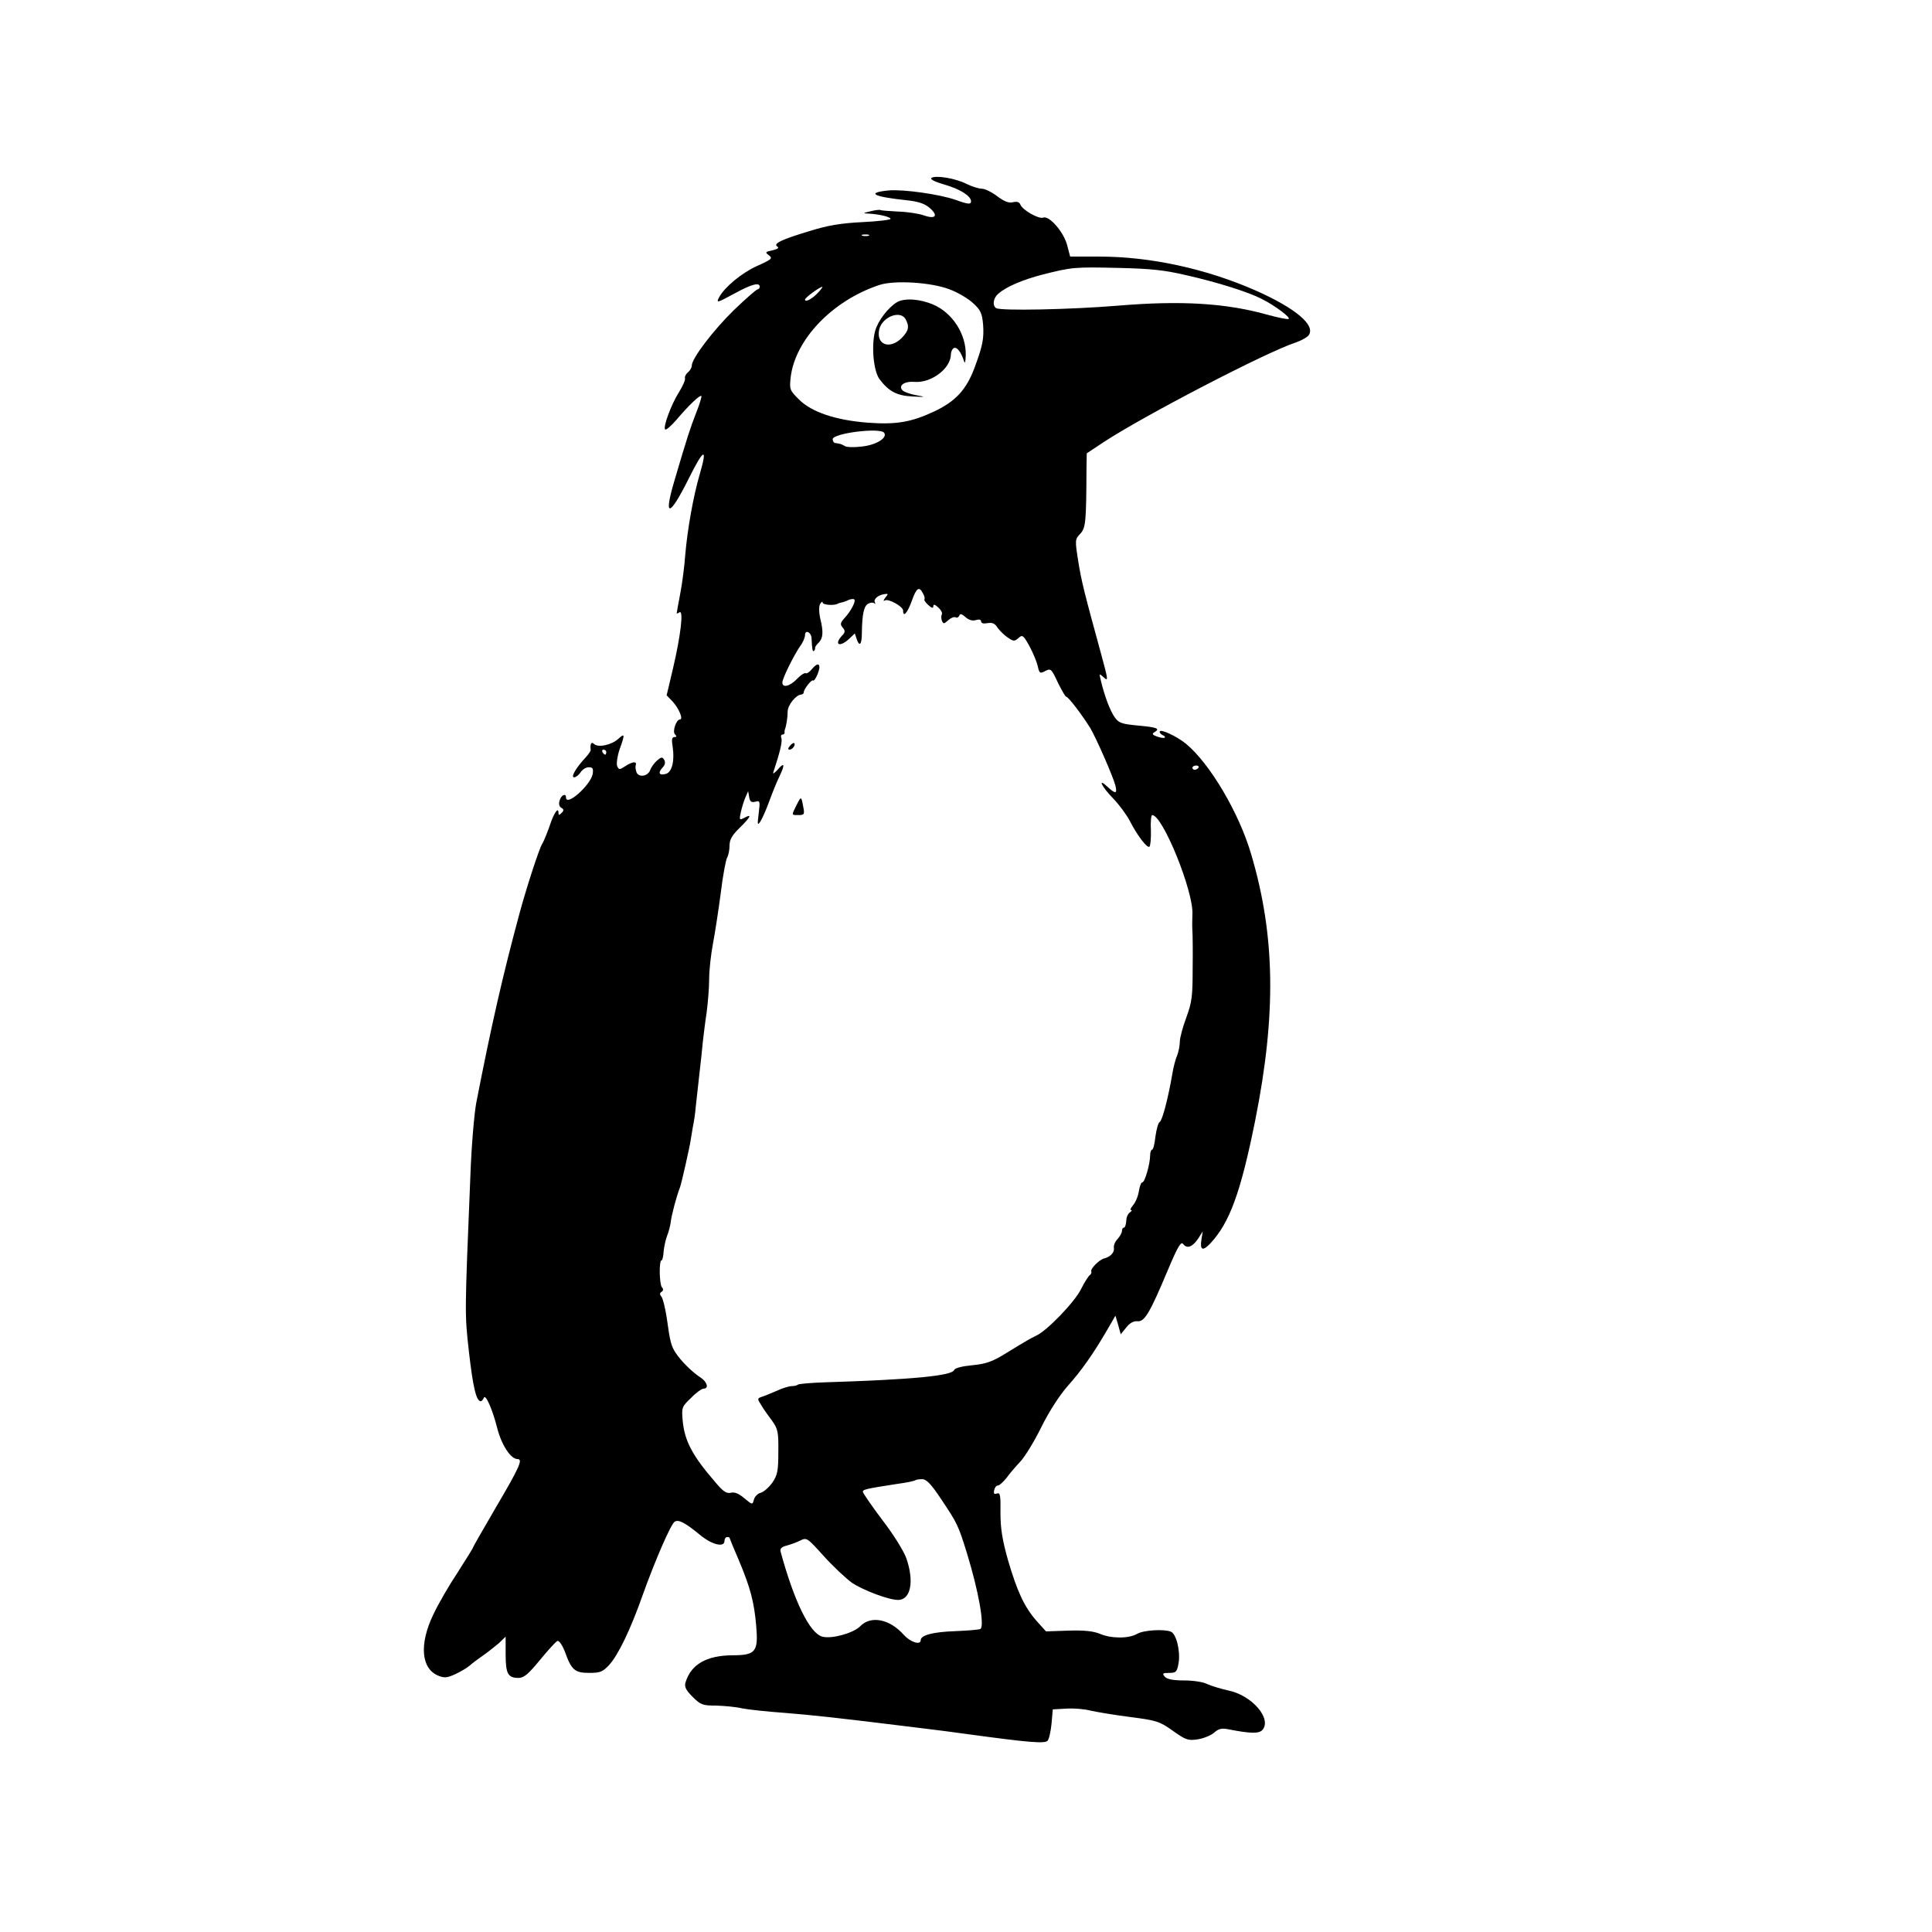
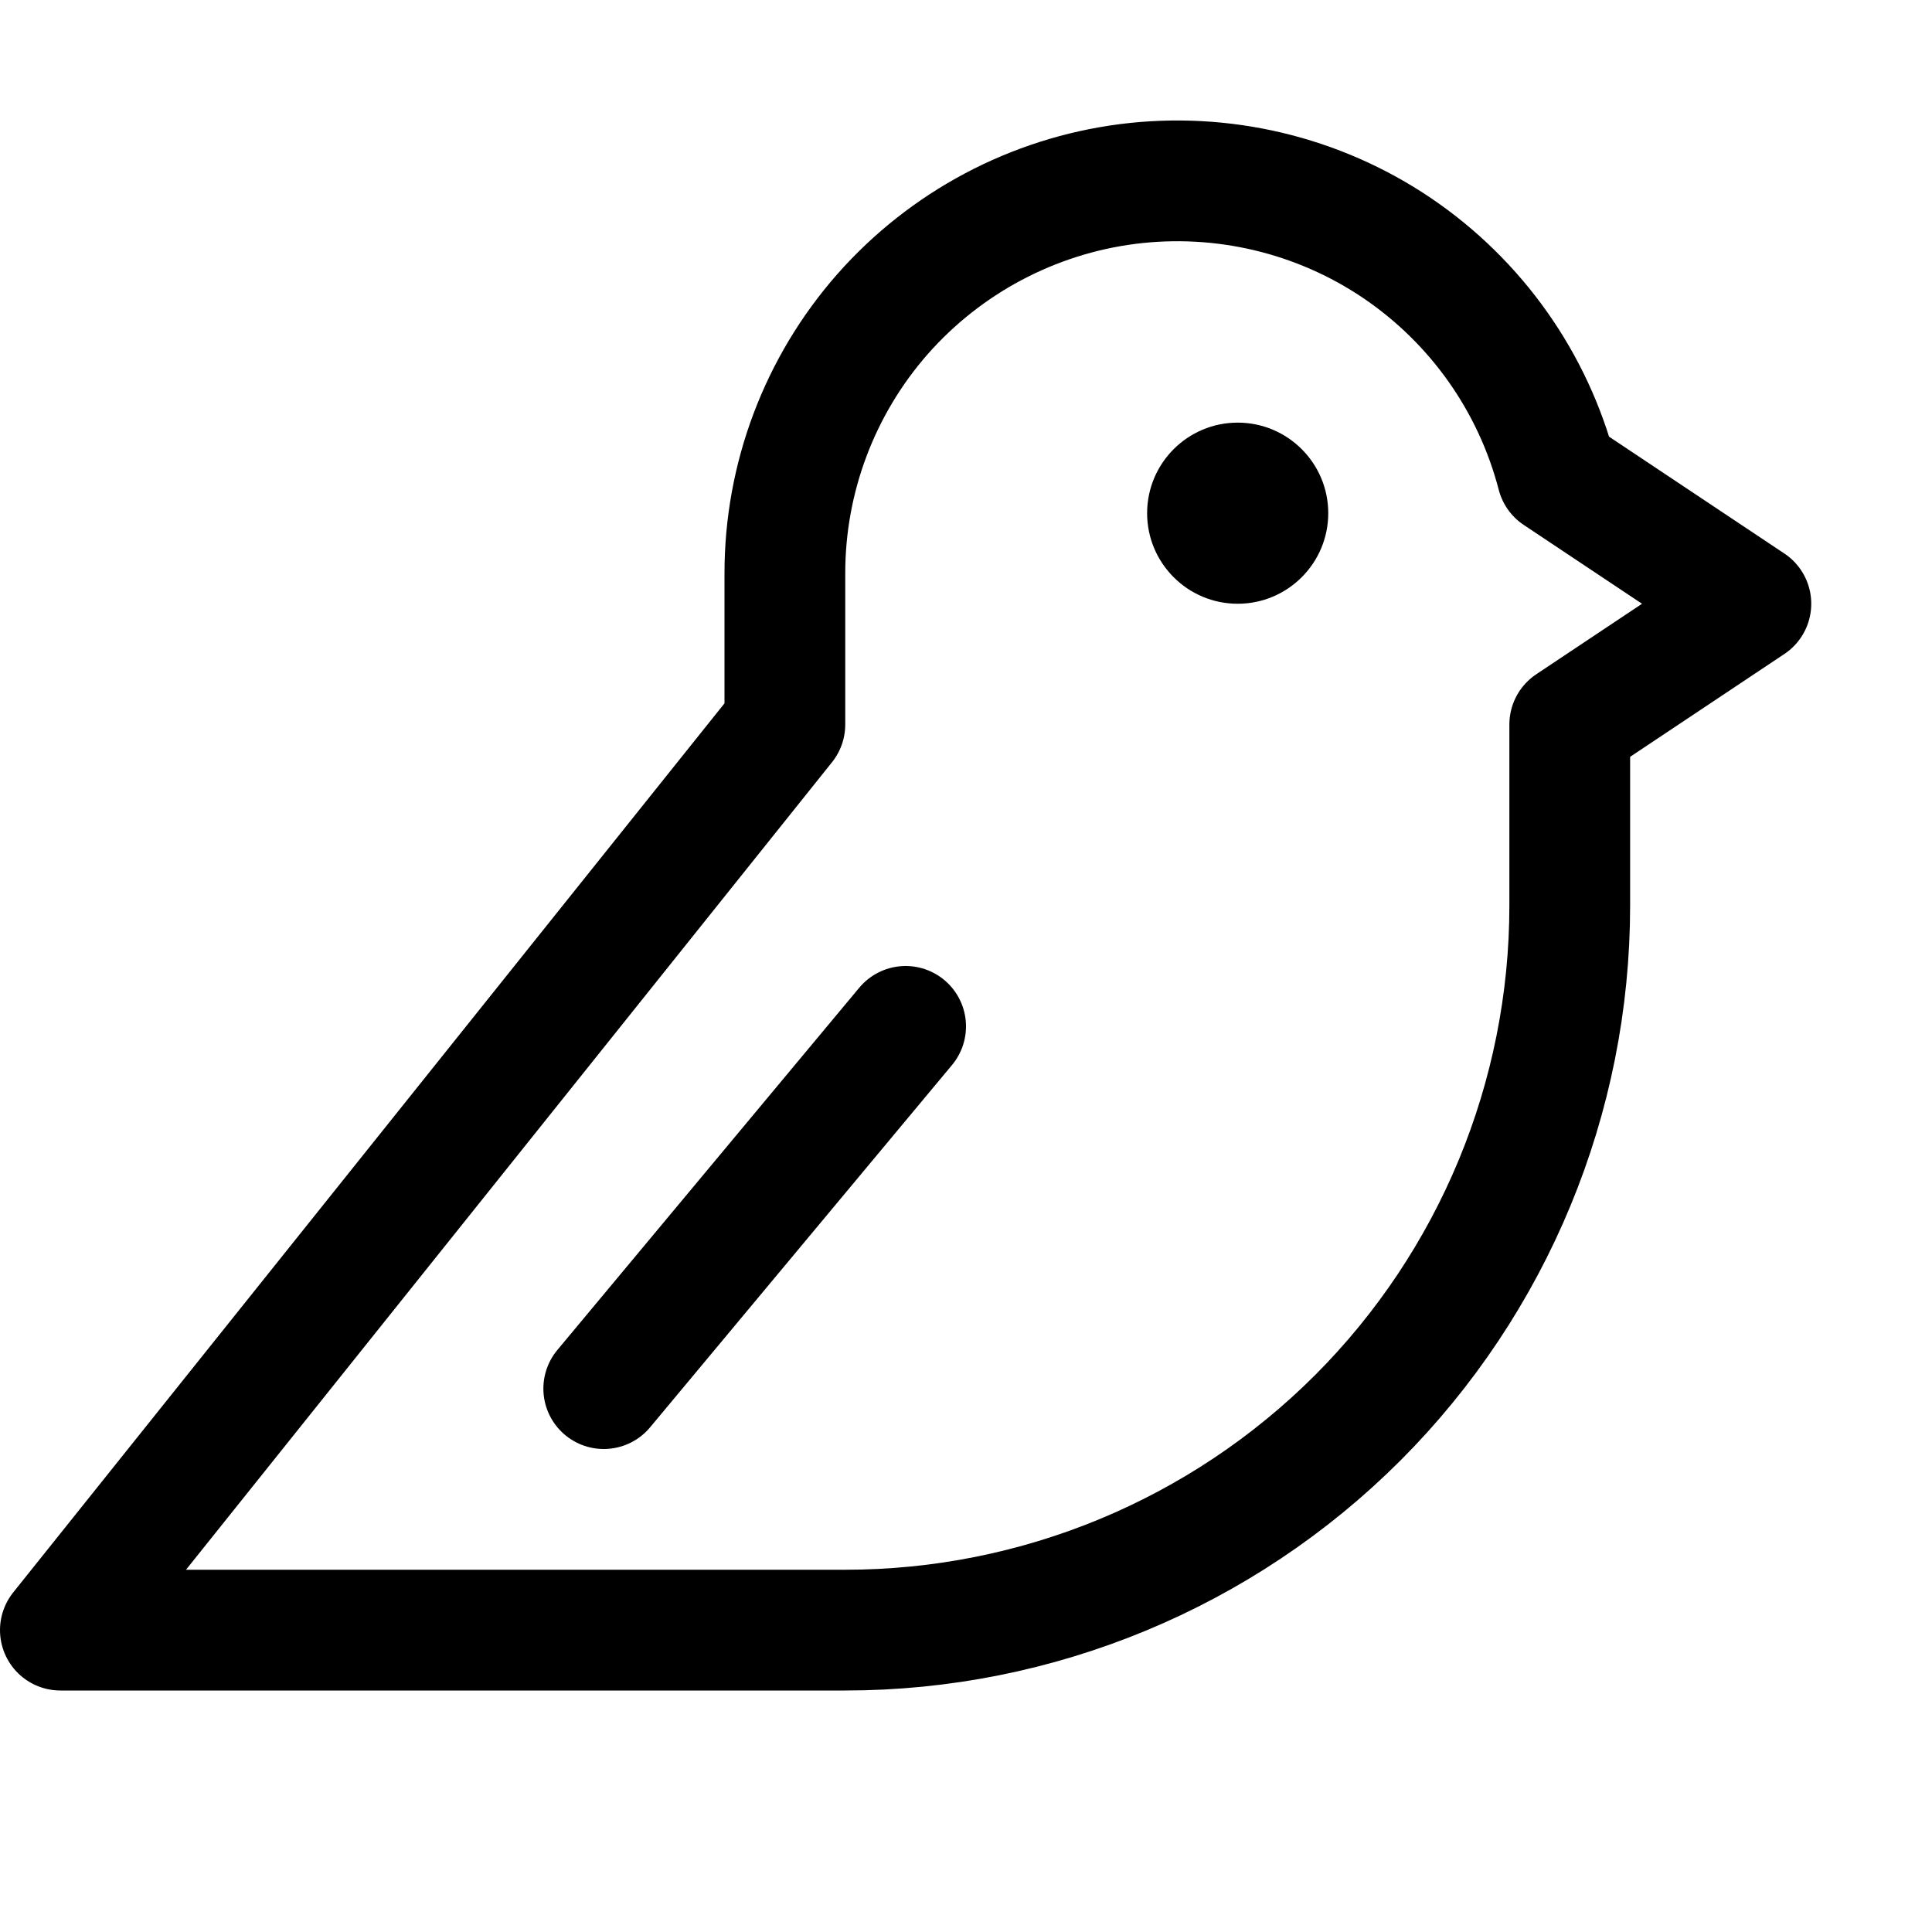
- <svg xmlns="http://www.w3.org/2000/svg" version="1.0" width="768pt" height="768pt" viewBox="0 0 768 768" preserveAspectRatio="xMidYMid meet">
-   <g transform="translate(0,768) scale(0.1,-0.1)" fill="#000000" stroke="none">
-     <path d="M3703 6973 c-7 -6 12 -15 52 -27 60 -17 105 -45 105 -66 0 -13 -10 -13 -60 5 -65 23 -209 43 -267 38 -92 -9 -63 -25 71 -39 46 -5 71 -13 91 -30 36 -31 25 -47 -23 -30 -20 7 -66 14 -102 15 -35 2 -67 4 -70 6 -3 2 -21 0 -40 -5 -30 -7 -31 -8 -9 -9 42 -2 89 -13 89 -21 0 -4 -51 -10 -112 -13 -84 -4 -138 -13 -208 -35 -114 -34 -148 -51 -130 -62 8 -5 2 -10 -19 -15 -29 -6 -31 -8 -14 -20 15 -12 11 -16 -47 -42 -62 -28 -129 -84 -151 -124 -13 -25 -10 -24 64 16 64 35 97 44 97 25 0 -5 -4 -10 -8 -10 -5 0 -47 -37 -94 -82 -83 -81 -168 -193 -168 -221 0 -8 -7 -20 -15 -27 -9 -7 -14 -18 -12 -24 2 -6 -9 -31 -24 -55 -31 -49 -64 -139 -55 -148 3 -4 23 13 44 37 49 58 94 101 100 96 2 -3 -7 -33 -21 -68 -23 -59 -35 -95 -87 -272 -43 -146 -19 -142 57 10 61 123 77 129 44 17 -25 -86 -48 -215 -57 -318 -3 -44 -12 -114 -20 -155 -8 -41 -14 -76 -14 -78 0 -2 5 0 11 4 17 10 5 -91 -25 -220 l-26 -110 24 -25 c25 -27 43 -71 29 -71 -15 0 -31 -48 -20 -59 8 -8 7 -11 -2 -11 -10 0 -12 -10 -7 -39 8 -54 -2 -99 -26 -107 -27 -8 -34 3 -15 24 11 11 13 22 7 32 -7 12 -12 11 -29 -4 -11 -10 -23 -27 -26 -36 -8 -25 -43 -32 -54 -12 -4 10 -6 23 -4 30 6 17 -13 15 -42 -4 -23 -15 -25 -15 -32 2 -3 9 1 39 10 65 22 61 21 66 -5 42 -28 -25 -81 -36 -97 -20 -10 10 -16 0 -13 -24 1 -4 -9 -18 -21 -31 -38 -41 -59 -78 -45 -78 7 0 19 9 26 20 7 11 21 20 32 20 17 0 19 -5 16 -27 -9 -45 -106 -131 -106 -93 0 18 -19 10 -25 -11 -5 -14 -2 -25 6 -30 11 -6 11 -11 1 -21 -9 -9 -12 -9 -12 1 0 26 -19 -2 -35 -52 -10 -28 -23 -61 -30 -72 -12 -19 -63 -176 -91 -280 -66 -245 -110 -437 -171 -750 -8 -44 -19 -172 -23 -285 -23 -561 -23 -550 -6 -703 16 -140 29 -197 47 -197 4 0 9 6 12 13 6 19 34 -43 53 -118 17 -68 54 -125 81 -125 23 0 9 -31 -88 -196 -49 -84 -89 -154 -89 -156 0 -3 -28 -47 -61 -99 -34 -51 -78 -127 -97 -168 -56 -117 -48 -214 20 -242 24 -10 35 -9 68 6 21 10 47 25 57 34 10 9 34 27 53 40 19 13 47 36 63 49 l27 26 0 -70 c0 -77 9 -94 51 -94 22 0 39 15 86 72 32 39 63 73 69 75 7 2 20 -18 30 -44 26 -72 39 -83 97 -83 42 0 53 4 78 31 36 39 85 140 134 279 49 137 112 282 127 291 15 10 42 -4 100 -52 48 -40 98 -52 98 -24 0 8 5 15 10 15 6 0 10 -1 10 -3 0 -1 16 -41 36 -87 47 -111 62 -169 70 -263 9 -103 -2 -117 -95 -117 -103 -1 -164 -36 -186 -108 -5 -17 1 -30 28 -57 32 -32 40 -35 94 -35 32 -1 78 -5 103 -11 25 -5 101 -13 170 -18 110 -9 190 -17 545 -61 44 -5 127 -16 185 -24 235 -32 302 -38 314 -26 6 6 13 37 16 68 l5 57 55 3 c30 2 73 -2 95 -8 22 -5 92 -17 155 -25 107 -14 119 -17 172 -55 52 -37 61 -40 100 -34 24 4 53 16 65 27 17 15 30 18 55 13 91 -18 124 -18 137 -2 37 45 -43 137 -136 156 -32 7 -70 19 -85 26 -15 8 -56 14 -91 14 -45 0 -68 5 -77 15 -11 13 -8 15 18 15 27 0 31 4 37 39 8 47 -9 117 -31 125 -28 11 -109 6 -134 -9 -33 -19 -102 -19 -147 0 -26 11 -63 15 -126 13 l-89 -3 -37 41 c-49 56 -77 116 -114 242 -23 82 -30 126 -30 189 1 69 -1 81 -14 76 -11 -4 -14 0 -11 13 2 10 8 19 15 19 6 0 21 14 34 30 12 17 37 46 55 65 18 19 56 81 84 138 30 61 73 127 104 162 55 62 100 125 157 223 l33 57 11 -37 10 -37 22 27 c14 18 29 26 44 25 28 -4 49 31 120 200 42 100 54 119 63 106 15 -19 37 -11 60 24 l17 27 -5 -32 c-7 -43 5 -48 36 -15 76 82 120 201 178 490 84 421 79 734 -16 1055 -48 165 -164 361 -259 440 -38 31 -105 62 -105 48 0 -5 6 -11 13 -14 6 -2 10 -7 7 -9 -3 -3 -16 -1 -30 4 -20 7 -22 11 -10 18 23 14 9 19 -68 26 -63 6 -75 10 -91 33 -18 25 -41 86 -55 146 -7 29 -7 29 12 12 18 -17 17 -9 -10 90 -69 252 -79 292 -92 373 -13 83 -13 86 8 108 22 24 24 44 25 264 l1 56 68 45 c160 105 649 359 764 396 20 7 42 19 49 27 32 39 -49 108 -209 179 -198 87 -419 135 -621 135 l-117 0 -12 46 c-14 52 -71 118 -95 109 -17 -7 -83 30 -91 52 -4 10 -14 13 -30 9 -16 -4 -34 3 -62 24 -21 16 -49 30 -62 30 -12 0 -40 9 -60 19 -43 22 -121 35 -139 24z m-250 -230 c-7 -2 -19 -2 -25 0 -7 3 -2 5 12 5 14 0 19 -2 13 -5z m1267 -158 c119 -27 243 -66 295 -93 54 -27 119 -76 107 -80 -6 -2 -44 6 -84 17 -164 46 -342 57 -593 36 -195 -16 -466 -21 -485 -10 -16 10 -12 40 8 57 31 28 97 56 178 77 116 29 124 30 299 26 129 -3 182 -8 275 -30z m-946 -55 c33 -12 75 -37 94 -55 30 -27 36 -40 40 -86 4 -56 -2 -85 -36 -176 -32 -83 -74 -128 -155 -167 -93 -44 -153 -55 -270 -46 -126 10 -221 42 -271 92 -37 37 -38 40 -33 88 18 151 166 305 352 367 60 20 206 11 279 -17z m-520 -11 c-23 -26 -54 -43 -54 -30 0 8 58 50 69 51 2 0 -4 -9 -15 -21z m261 -560 c13 -20 -32 -48 -89 -54 -31 -4 -61 -3 -68 2 -13 8 -18 9 -38 12 -5 0 -10 7 -10 15 0 24 192 48 205 25z m154 -638 c6 -10 8 -20 6 -23 -3 -3 4 -13 15 -23 14 -13 20 -14 20 -5 0 9 6 8 20 -5 11 -10 17 -22 14 -27 -3 -5 -3 -16 0 -25 6 -14 8 -14 26 2 10 9 23 14 29 11 5 -3 11 0 14 6 3 10 10 8 25 -5 13 -12 28 -16 41 -12 13 4 21 2 21 -5 0 -8 10 -10 26 -7 19 3 29 -1 40 -19 9 -12 27 -30 41 -39 22 -15 26 -15 42 -1 15 14 19 11 43 -32 14 -26 29 -62 33 -79 6 -28 9 -31 25 -23 28 15 28 14 56 -45 15 -30 29 -55 33 -55 8 0 64 -74 95 -124 23 -39 91 -193 100 -229 8 -33 0 -34 -31 -5 -42 39 -24 1 22 -46 25 -26 54 -66 66 -89 28 -55 68 -109 78 -103 4 3 7 32 6 66 -2 33 1 60 5 60 42 0 165 -304 160 -394 -1 -23 -1 -52 0 -66 1 -14 2 -81 1 -150 0 -111 -3 -134 -25 -194 -14 -38 -26 -81 -26 -97 0 -15 -5 -40 -11 -56 -7 -15 -15 -48 -19 -73 -16 -93 -39 -183 -50 -190 -6 -3 -13 -30 -17 -58 -3 -29 -9 -52 -13 -52 -4 0 -8 -10 -8 -22 0 -34 -21 -108 -31 -108 -5 0 -11 -16 -14 -36 -3 -20 -14 -45 -23 -55 -9 -11 -13 -19 -8 -19 5 0 3 -4 -4 -9 -8 -5 -15 -20 -15 -35 -1 -14 -5 -26 -9 -26 -5 0 -8 -6 -8 -13 0 -7 -8 -22 -18 -33 -10 -10 -16 -26 -14 -35 3 -17 -14 -35 -37 -41 -20 -4 -57 -41 -53 -52 2 -5 -1 -12 -6 -15 -5 -3 -21 -28 -35 -56 -26 -52 -137 -167 -179 -185 -24 -12 -29 -14 -125 -73 -49 -30 -75 -39 -128 -44 -41 -4 -69 -11 -72 -19 -9 -23 -165 -38 -516 -49 -55 -2 -101 -6 -105 -9 -3 -3 -14 -6 -24 -6 -11 0 -38 -8 -61 -19 -23 -10 -50 -21 -60 -24 -17 -6 -17 -8 0 -34 9 -16 29 -43 43 -62 22 -31 25 -44 24 -122 0 -75 -3 -92 -24 -123 -14 -19 -34 -37 -46 -40 -12 -3 -24 -15 -27 -27 -6 -22 -6 -21 -38 5 -22 19 -39 26 -54 22 -17 -4 -31 5 -64 45 -89 103 -119 161 -127 239 -5 55 -4 58 33 93 20 21 43 37 50 37 22 0 14 27 -12 44 -33 21 -79 67 -99 98 -18 28 -22 41 -36 142 -6 38 -15 75 -21 82 -7 8 -7 14 1 19 7 4 8 11 1 18 -10 13 -12 107 -1 107 3 0 7 16 8 35 2 20 8 48 14 63 6 15 12 38 14 52 3 29 23 104 37 140 6 15 40 167 42 185 1 6 5 30 9 54 5 24 10 58 11 75 2 17 8 74 14 126 6 52 13 115 15 140 3 25 9 77 15 115 5 39 10 98 10 133 0 35 7 98 15 140 8 42 22 133 31 201 8 68 20 131 25 141 6 10 10 32 10 49 0 23 10 41 40 70 44 43 51 58 19 40 -20 -10 -21 -9 -14 23 4 18 12 44 18 58 l11 25 4 -23 c3 -18 8 -23 24 -19 19 5 20 3 14 -46 -6 -46 -5 -50 7 -32 7 11 23 47 35 80 12 33 30 78 41 100 23 48 19 57 -9 24 -12 -13 -19 -17 -16 -9 26 78 37 123 32 136 -3 7 -1 14 4 14 6 0 9 3 9 8 -1 4 0 9 1 12 6 16 11 48 11 71 0 26 33 67 54 68 6 1 10 4 10 9 0 12 31 52 37 47 3 -3 11 8 18 25 16 39 4 52 -21 22 -10 -13 -22 -21 -27 -18 -4 2 -20 -8 -34 -23 -28 -29 -58 -37 -58 -14 0 16 45 107 71 145 11 14 19 34 19 43 0 23 24 13 26 -11 2 -45 4 -57 10 -51 3 3 5 8 4 12 0 3 6 13 15 21 17 18 19 42 5 98 -5 24 -5 46 0 55 5 9 10 11 10 6 0 -10 46 -13 60 -5 3 2 10 4 15 5 6 1 18 5 28 10 10 4 20 5 23 2 7 -7 -13 -46 -39 -74 -17 -19 -18 -25 -7 -38 11 -13 10 -19 -4 -33 -32 -36 -7 -46 30 -11 l22 21 7 -21 c11 -34 21 -24 21 22 1 75 8 108 25 117 9 5 20 6 24 2 5 -4 6 -2 3 3 -7 12 11 29 36 33 18 3 18 2 5 -14 -7 -10 -9 -15 -2 -11 14 9 73 -24 73 -40 0 -29 17 -10 34 37 19 54 30 61 45 31z m-1259 -631 c0 -5 -2 -10 -4 -10 -3 0 -8 5 -11 10 -3 6 -1 10 4 10 6 0 11 -4 11 -10z m2354 -62 c-3 -4 -9 -8 -15 -8 -5 0 -9 4 -9 8 0 5 7 9 15 9 8 0 12 -4 9 -9z m-1021 -2910 c62 -93 66 -100 101 -213 45 -147 70 -284 54 -300 -3 -3 -48 -7 -99 -9 -90 -3 -139 -16 -139 -36 0 -21 -41 -8 -67 21 -57 64 -132 78 -174 34 -27 -27 -113 -51 -150 -41 -50 13 -112 140 -166 338 -3 12 4 19 24 24 15 4 40 13 54 20 26 13 28 11 93 -61 37 -41 88 -89 113 -107 45 -30 146 -68 183 -68 50 0 65 73 33 165 -9 27 -51 95 -95 152 -43 57 -78 108 -78 113 0 9 12 12 135 31 38 5 71 12 74 15 2 2 14 4 27 4 17 0 36 -20 77 -82z" />
-     <path d="M3566 6479 c-35 -21 -76 -74 -87 -114 -16 -58 -7 -159 17 -192 37 -49 69 -66 131 -69 53 -3 55 -2 15 5 -23 4 -48 13 -54 19 -19 19 7 37 46 34 67 -6 146 53 146 110 0 9 5 20 11 24 12 7 29 -14 41 -51 4 -13 6 -5 7 23 2 83 -52 168 -129 201 -53 23 -114 27 -144 10z m34 -68 c16 -30 12 -46 -16 -75 -48 -47 -102 -26 -89 34 11 50 84 79 105 41z" />
-     <path d="M3140 4715 c-8 -9 -8 -15 -2 -15 12 0 26 19 19 26 -2 2 -10 -2 -17 -11z" />
-     <path d="M3166 4479 c-20 -41 -21 -39 9 -39 22 0 24 3 18 33 -8 43 -8 43 -27 6z" />
-   </g>
+ <svg xmlns="http://www.w3.org/2000/svg" width="16" height="16" viewBox="0 0 16 16" fill="none">
+   <path d="M10.25 5C10.664 5 11 4.664 11 4.25C11 3.836 10.664 3.5 10.25 3.5C9.836 3.5 9.5 3.836 9.5 4.25C9.5 4.664 9.836 5 10.25 5Z" fill="black" />
+   <path d="M7.5 8.5L5 11.5" stroke="black" stroke-linecap="round" stroke-linejoin="round" />
+   <path d="M13 6V7.5C13 9.091 12.368 10.617 11.243 11.743C10.117 12.868 8.591 13.5 7 13.5H0.5L6.5 6V4.75C6.499 3.959 6.787 3.195 7.309 2.601C7.832 2.008 8.553 1.625 9.337 1.524C10.121 1.424 10.916 1.612 11.571 2.055C12.226 2.499 12.697 3.165 12.896 3.931L14.5 5L13 6Z" stroke="black" stroke-linecap="round" stroke-linejoin="round" />
</svg>
